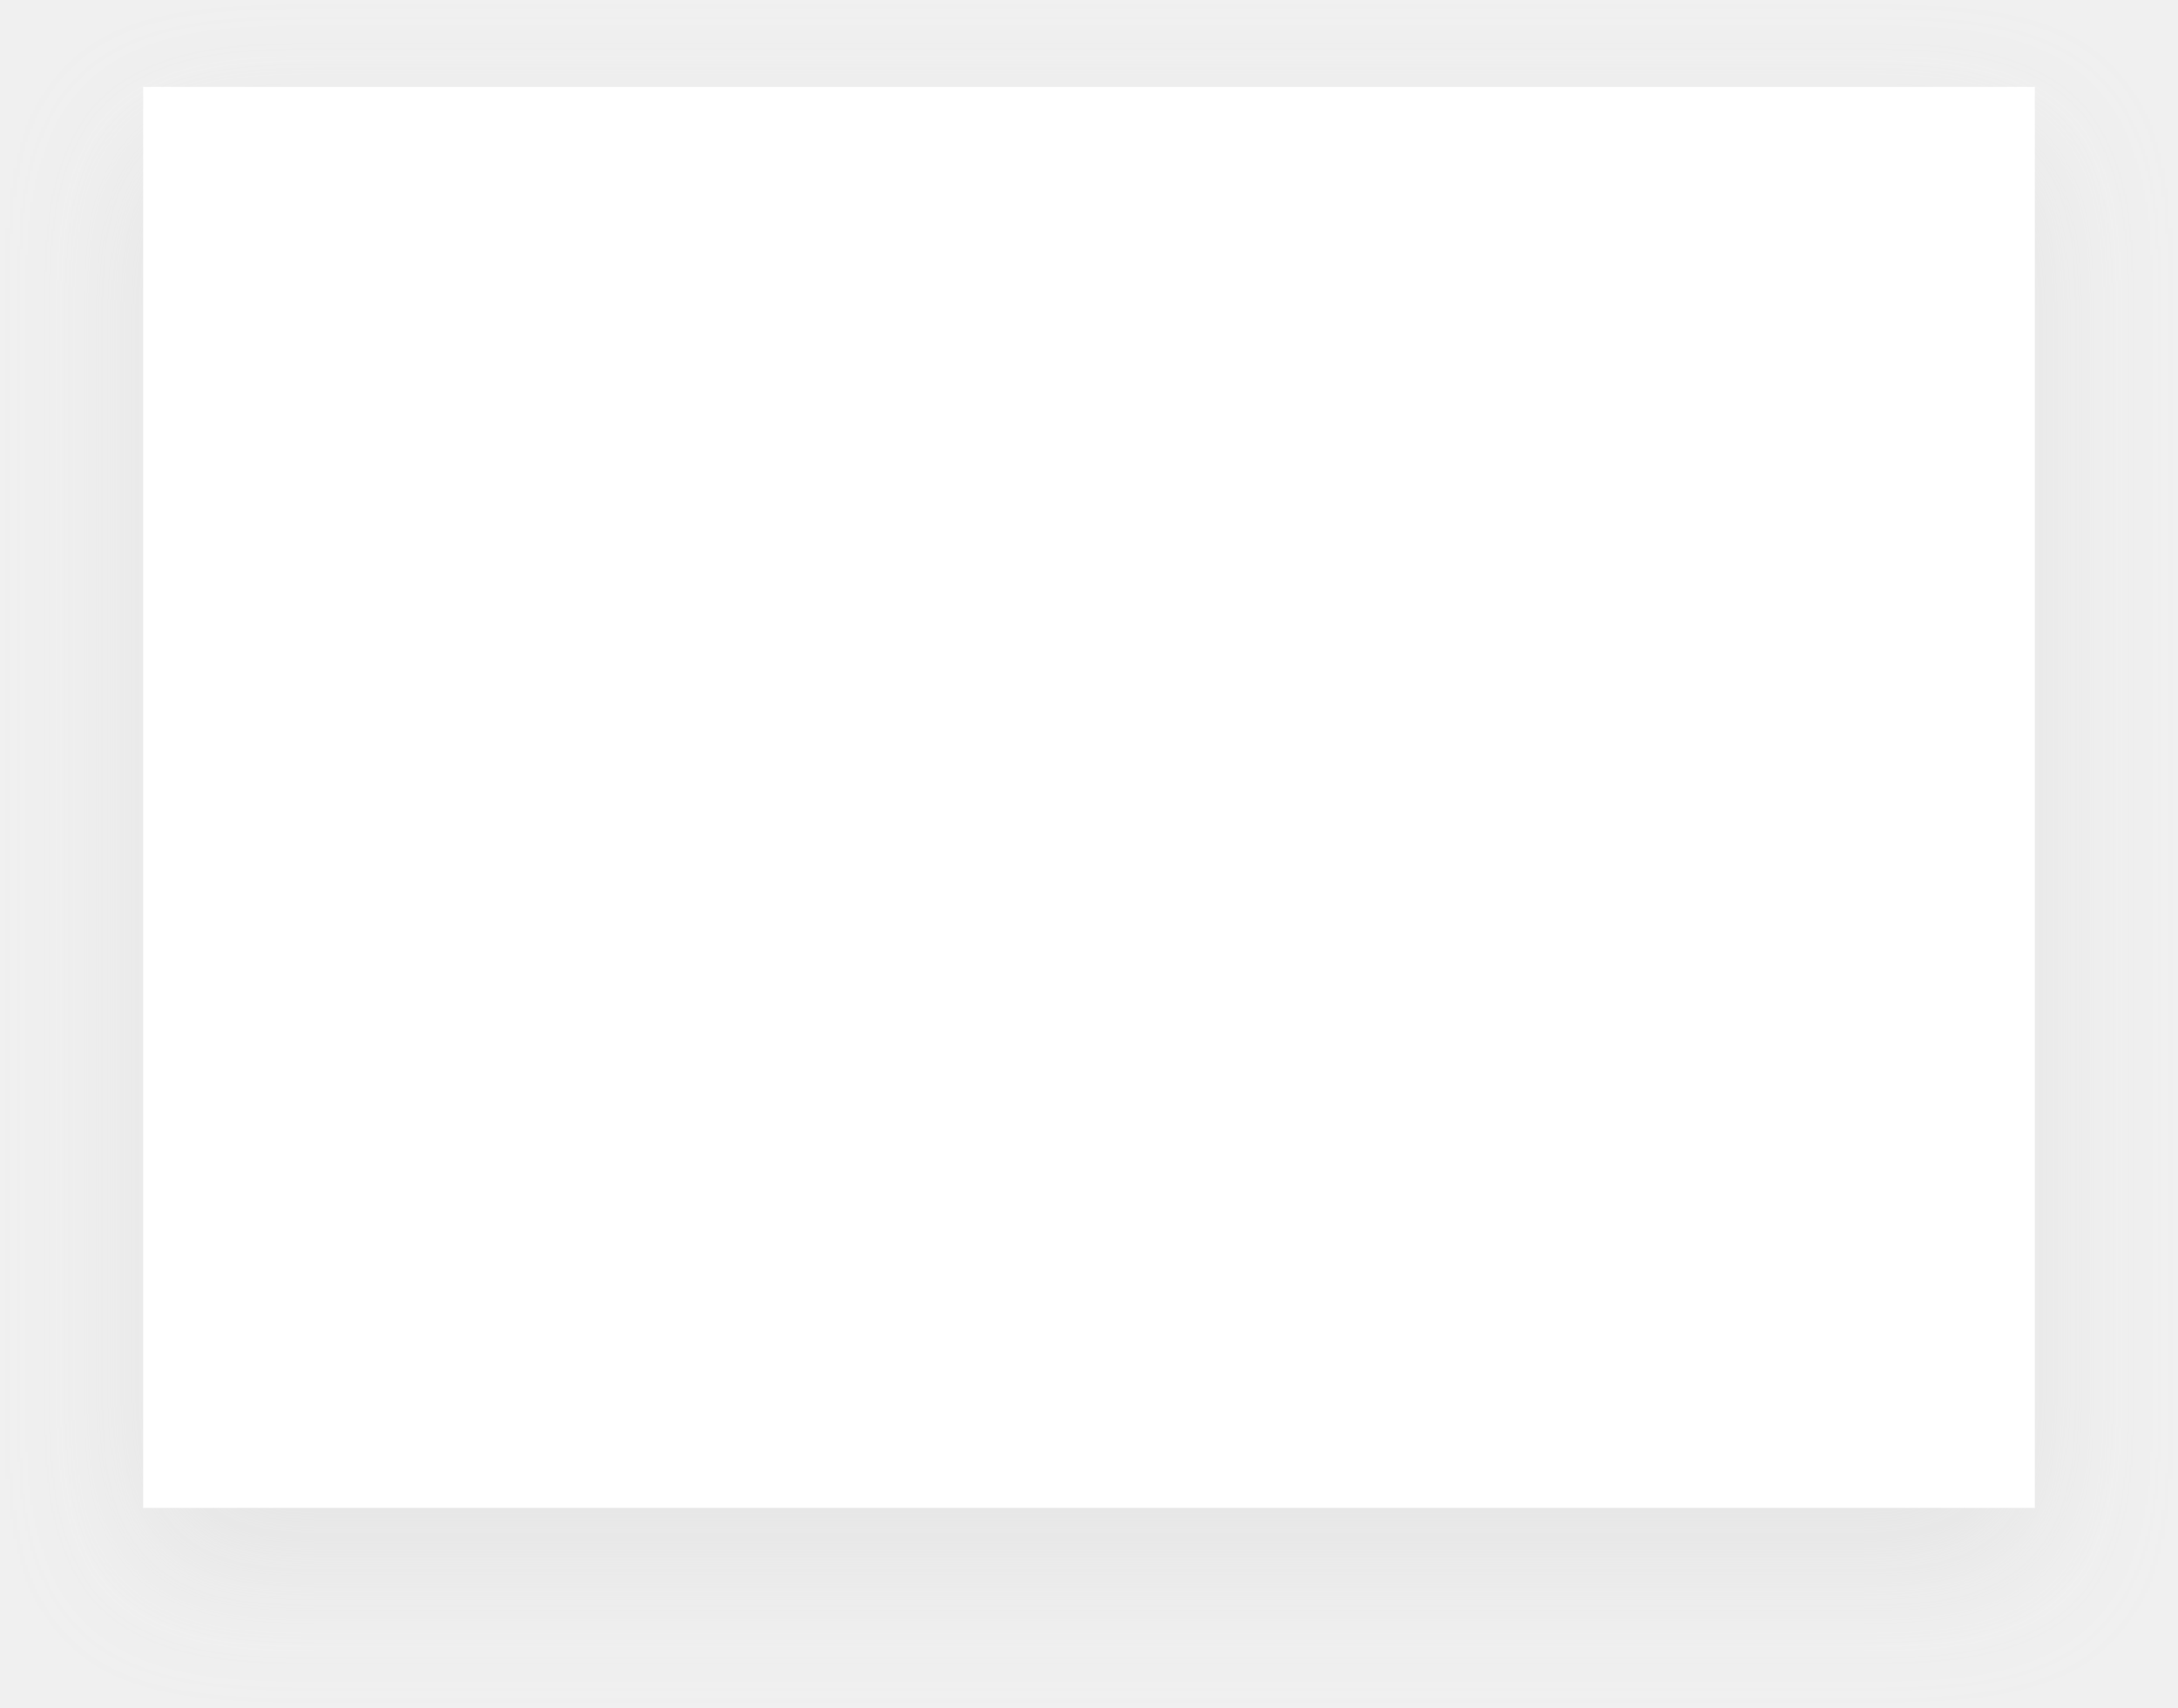
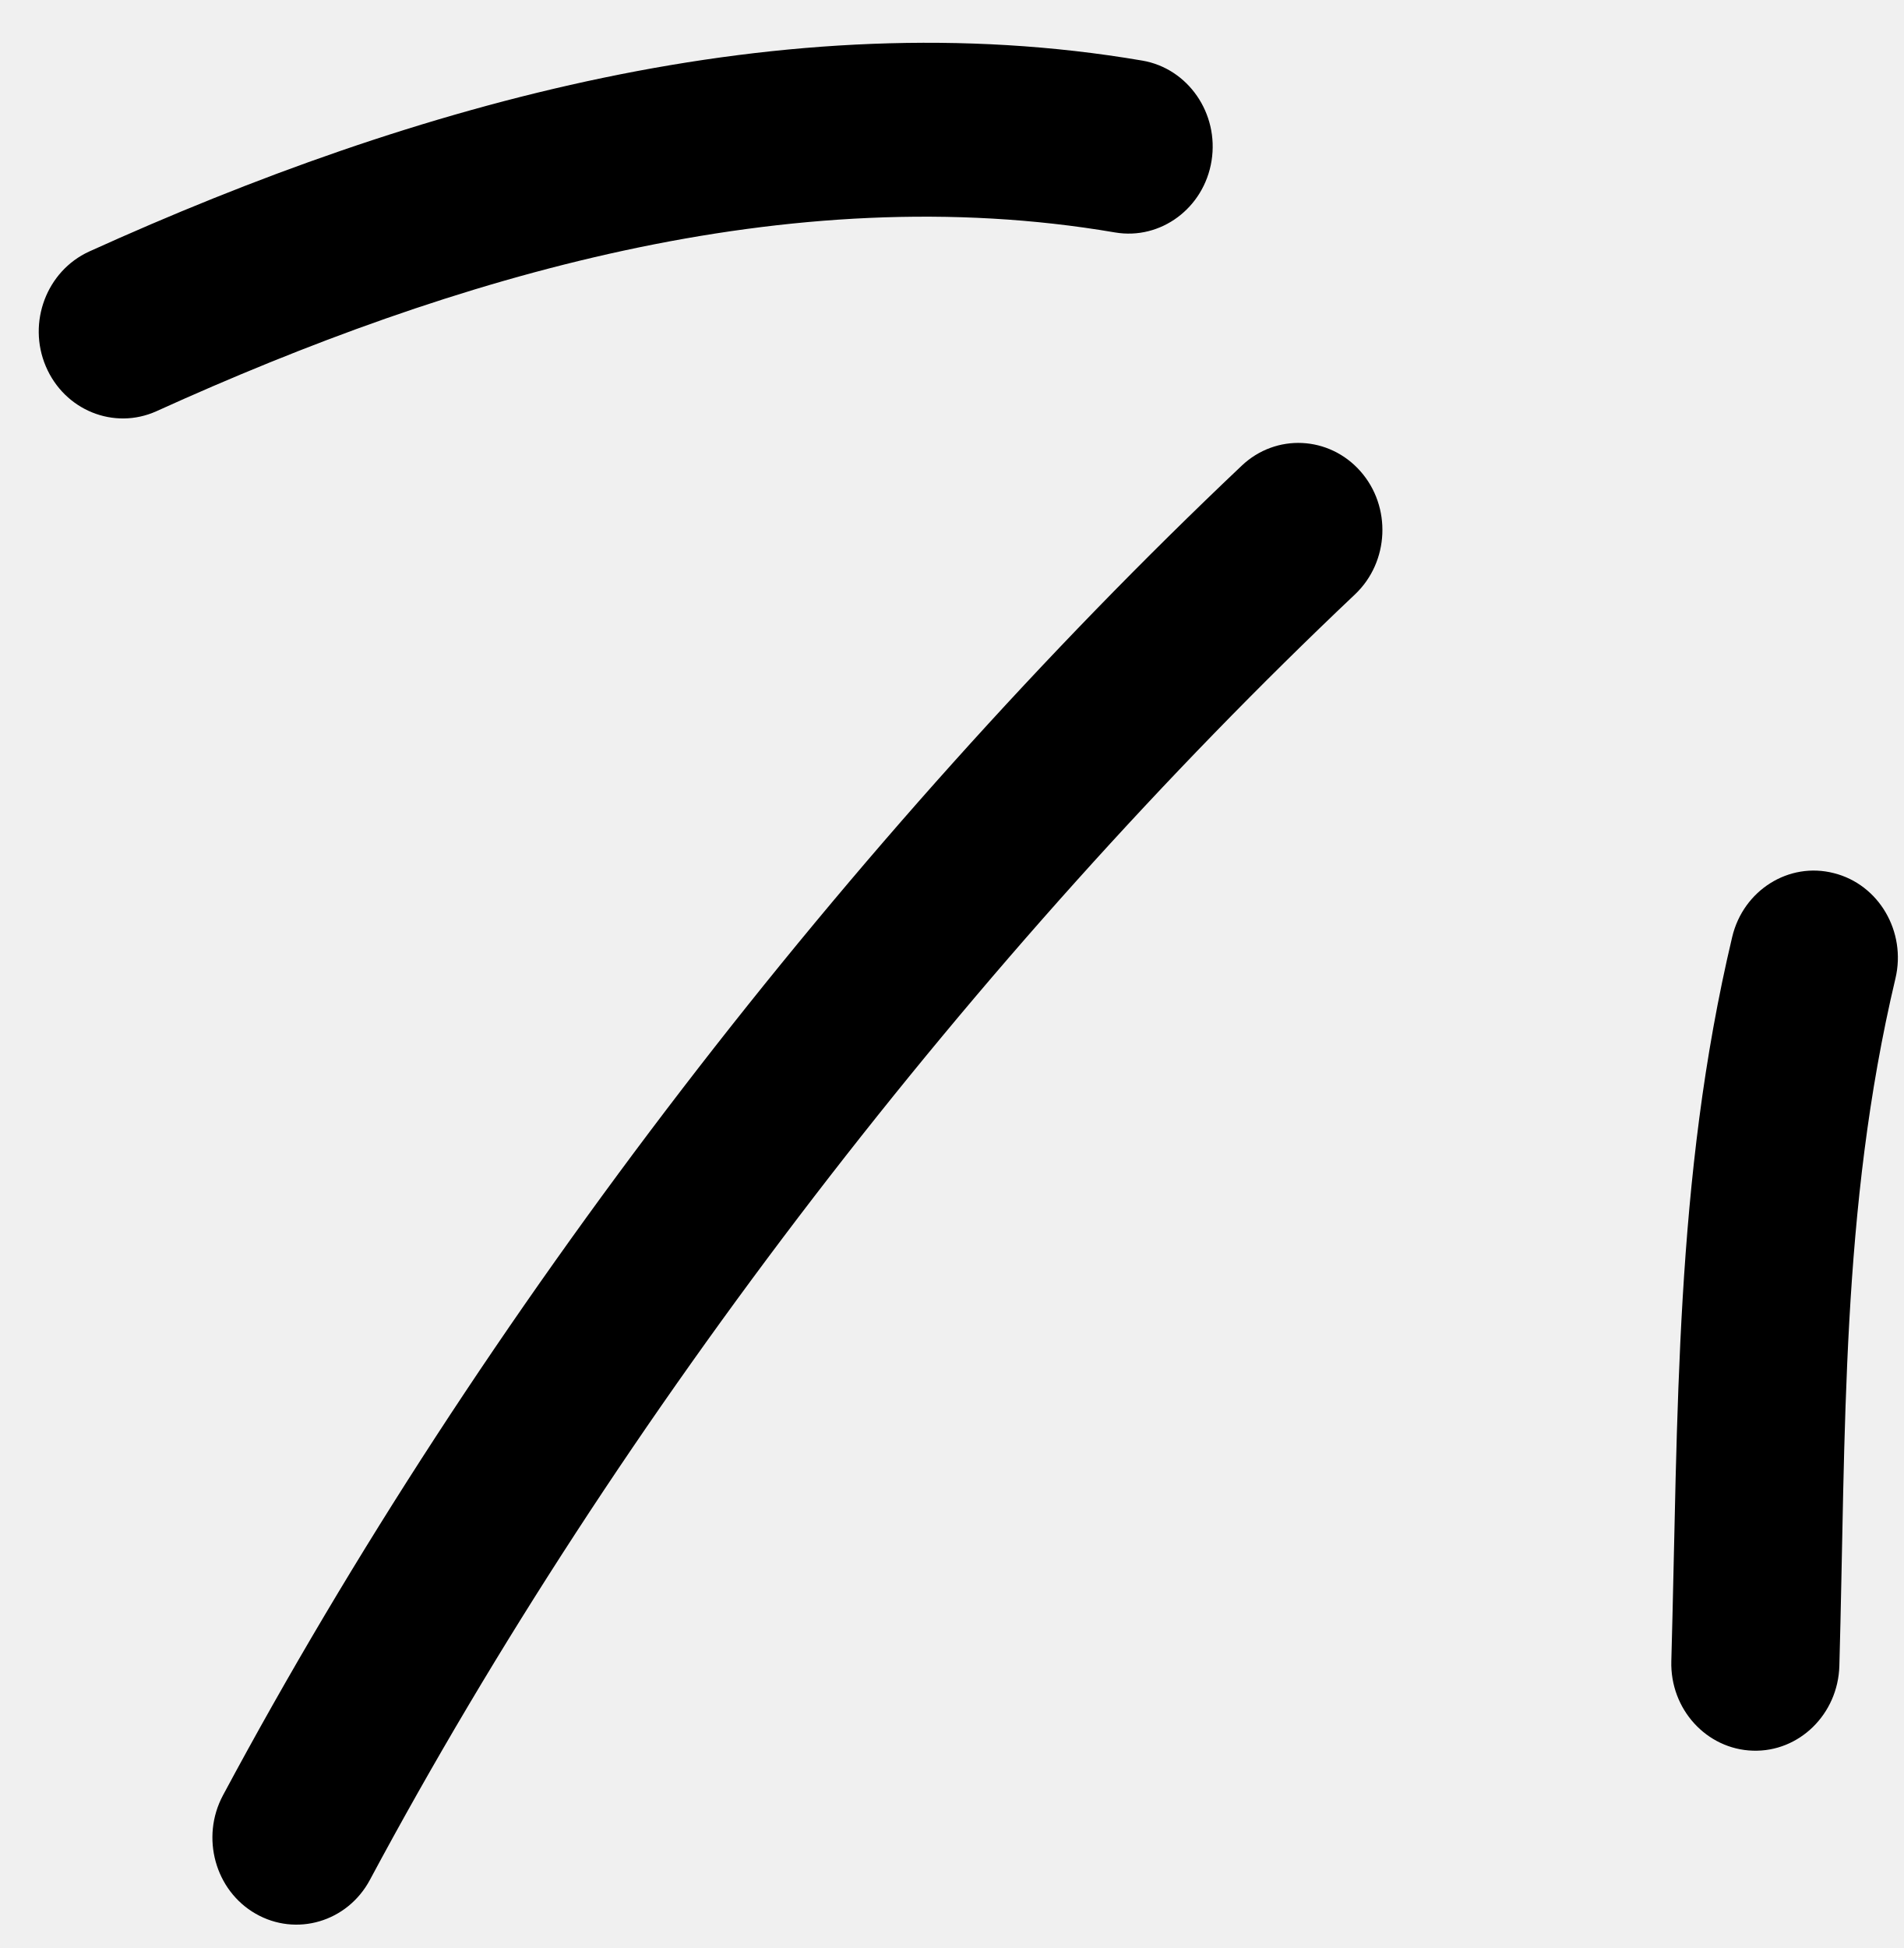
- <svg xmlns="http://www.w3.org/2000/svg" width="426" height="334" viewBox="0 0 426 334" fill="none">
-   <g filter="url(#filter0_d_310:570)">
-     <path d="M398 17H28V295H398V17Z" fill="white" />
-   </g>
-   <defs>
-     <filter id="filter0_d_310:570" x="0" y="0" width="426" height="334" filterUnits="userSpaceOnUse" color-interpolation-filters="sRGB">
-       <feFlood flood-opacity="0" result="BackgroundImageFix" />
-       <feColorMatrix in="SourceAlpha" type="matrix" values="0 0 0 0 0 0 0 0 0 0 0 0 0 0 0 0 0 0 127 0" result="hardAlpha" />
-       <feOffset dy="11" />
-       <feGaussianBlur stdDeviation="14" />
-       <feColorMatrix type="matrix" values="0 0 0 0 0.812 0 0 0 0 0.812 0 0 0 0 0.812 0 0 0 0.349 0" />
-       <feBlend mode="normal" in2="BackgroundImageFix" result="effect1_dropShadow_310:570" />
-       <feBlend mode="normal" in="SourceGraphic" in2="effect1_dropShadow_310:570" result="shape" />
-     </filter>
-   </defs>
+ <svg xmlns="http://www.w3.org/2000/svg" width="43" height="44" viewBox="0 0 43 44" fill="none">
+   <path fill-rule="evenodd" clip-rule="evenodd" d="M39.133 21.164C37.829 26.657 37.914 31.946 37.758 37.518C37.727 38.606 38.553 39.51 39.6 39.543C40.648 39.576 41.523 38.717 41.554 37.629C41.702 32.346 41.583 27.319 42.821 22.101C43.071 21.046 42.448 19.977 41.43 19.722C40.413 19.46 39.383 20.108 39.133 21.164Z" fill="black" />
+   <path fill-rule="evenodd" clip-rule="evenodd" d="M28.052 10.519C19.203 18.896 10.865 29.672 5.037 40.552C4.529 41.502 4.86 42.702 5.776 43.226C6.693 43.751 7.85 43.41 8.358 42.459C13.993 31.939 22.057 21.518 30.614 13.423C31.387 12.689 31.441 11.444 30.734 10.644C30.027 9.844 28.826 9.785 28.052 10.519Z" fill="black" />
+   <path fill-rule="evenodd" clip-rule="evenodd" d="M25.808 1.369C17.714 -0.014 9.372 2.346 2.013 5.682C1.053 6.122 0.615 7.282 1.034 8.272C1.455 9.268 2.575 9.72 3.535 9.288C10.238 6.246 17.818 3.991 25.189 5.25C26.223 5.427 27.201 4.699 27.371 3.631C27.542 2.562 26.841 1.546 25.808 1.369Z" fill="black" />
</svg>
